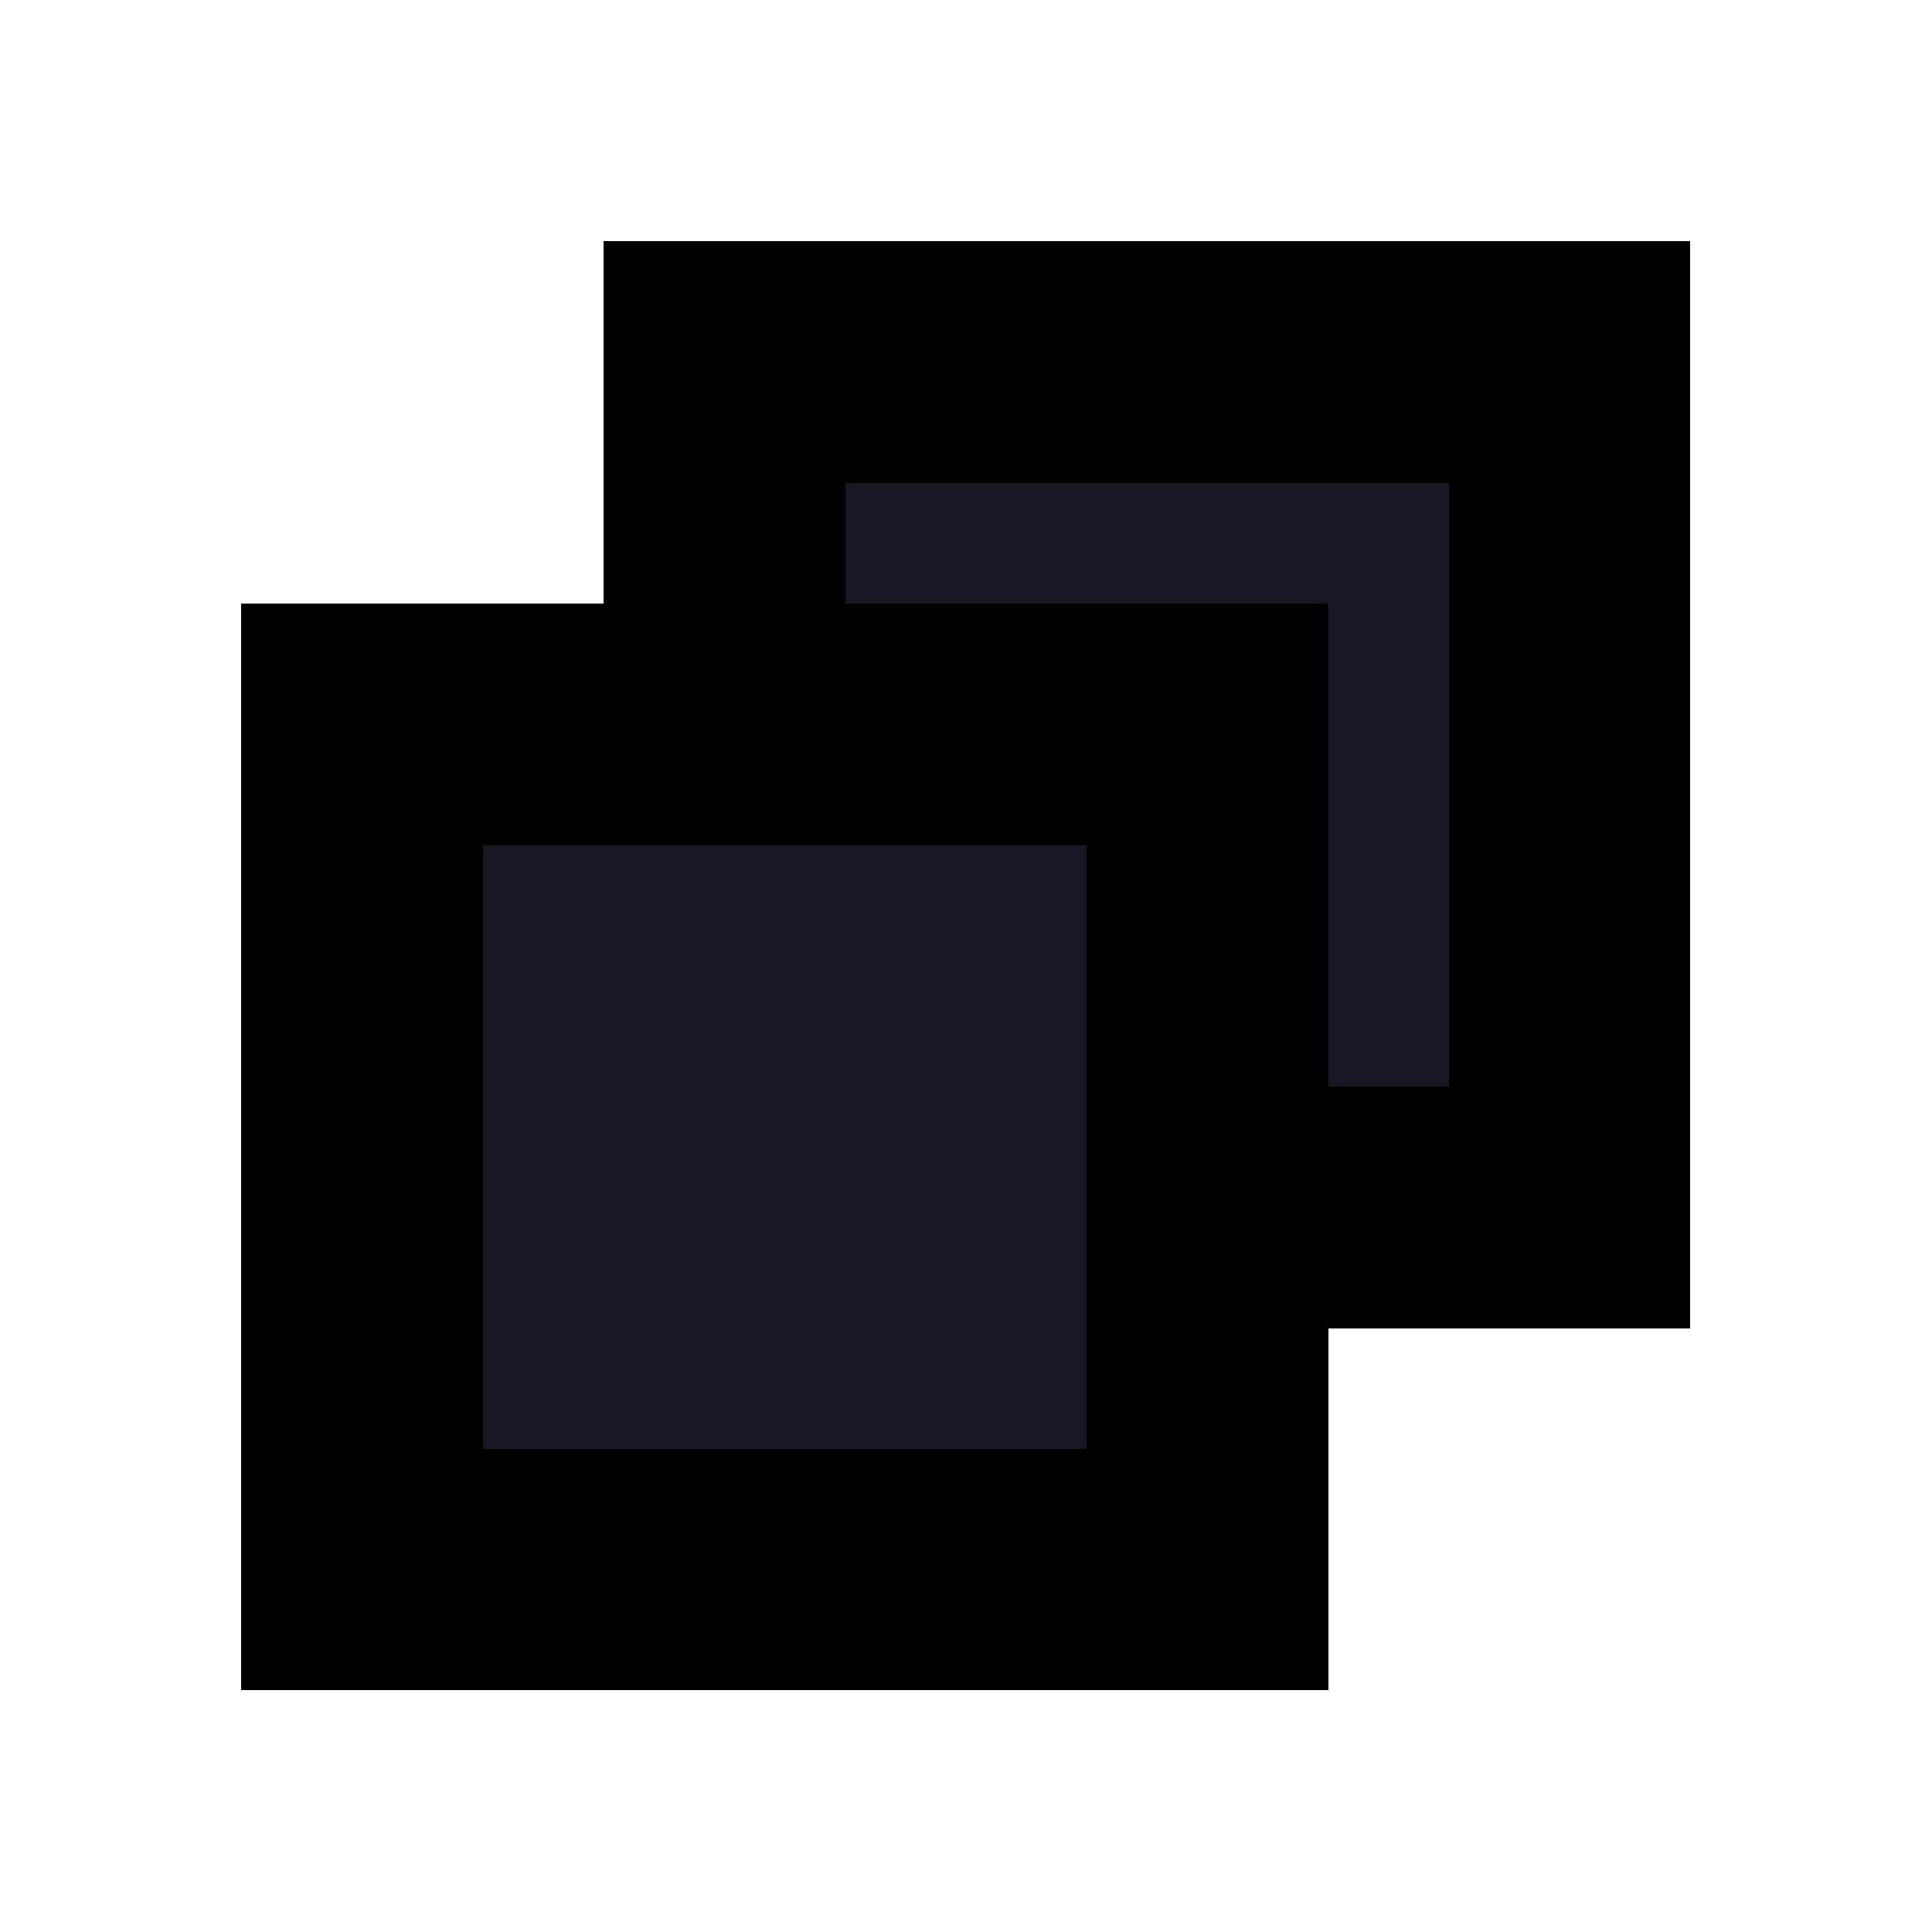
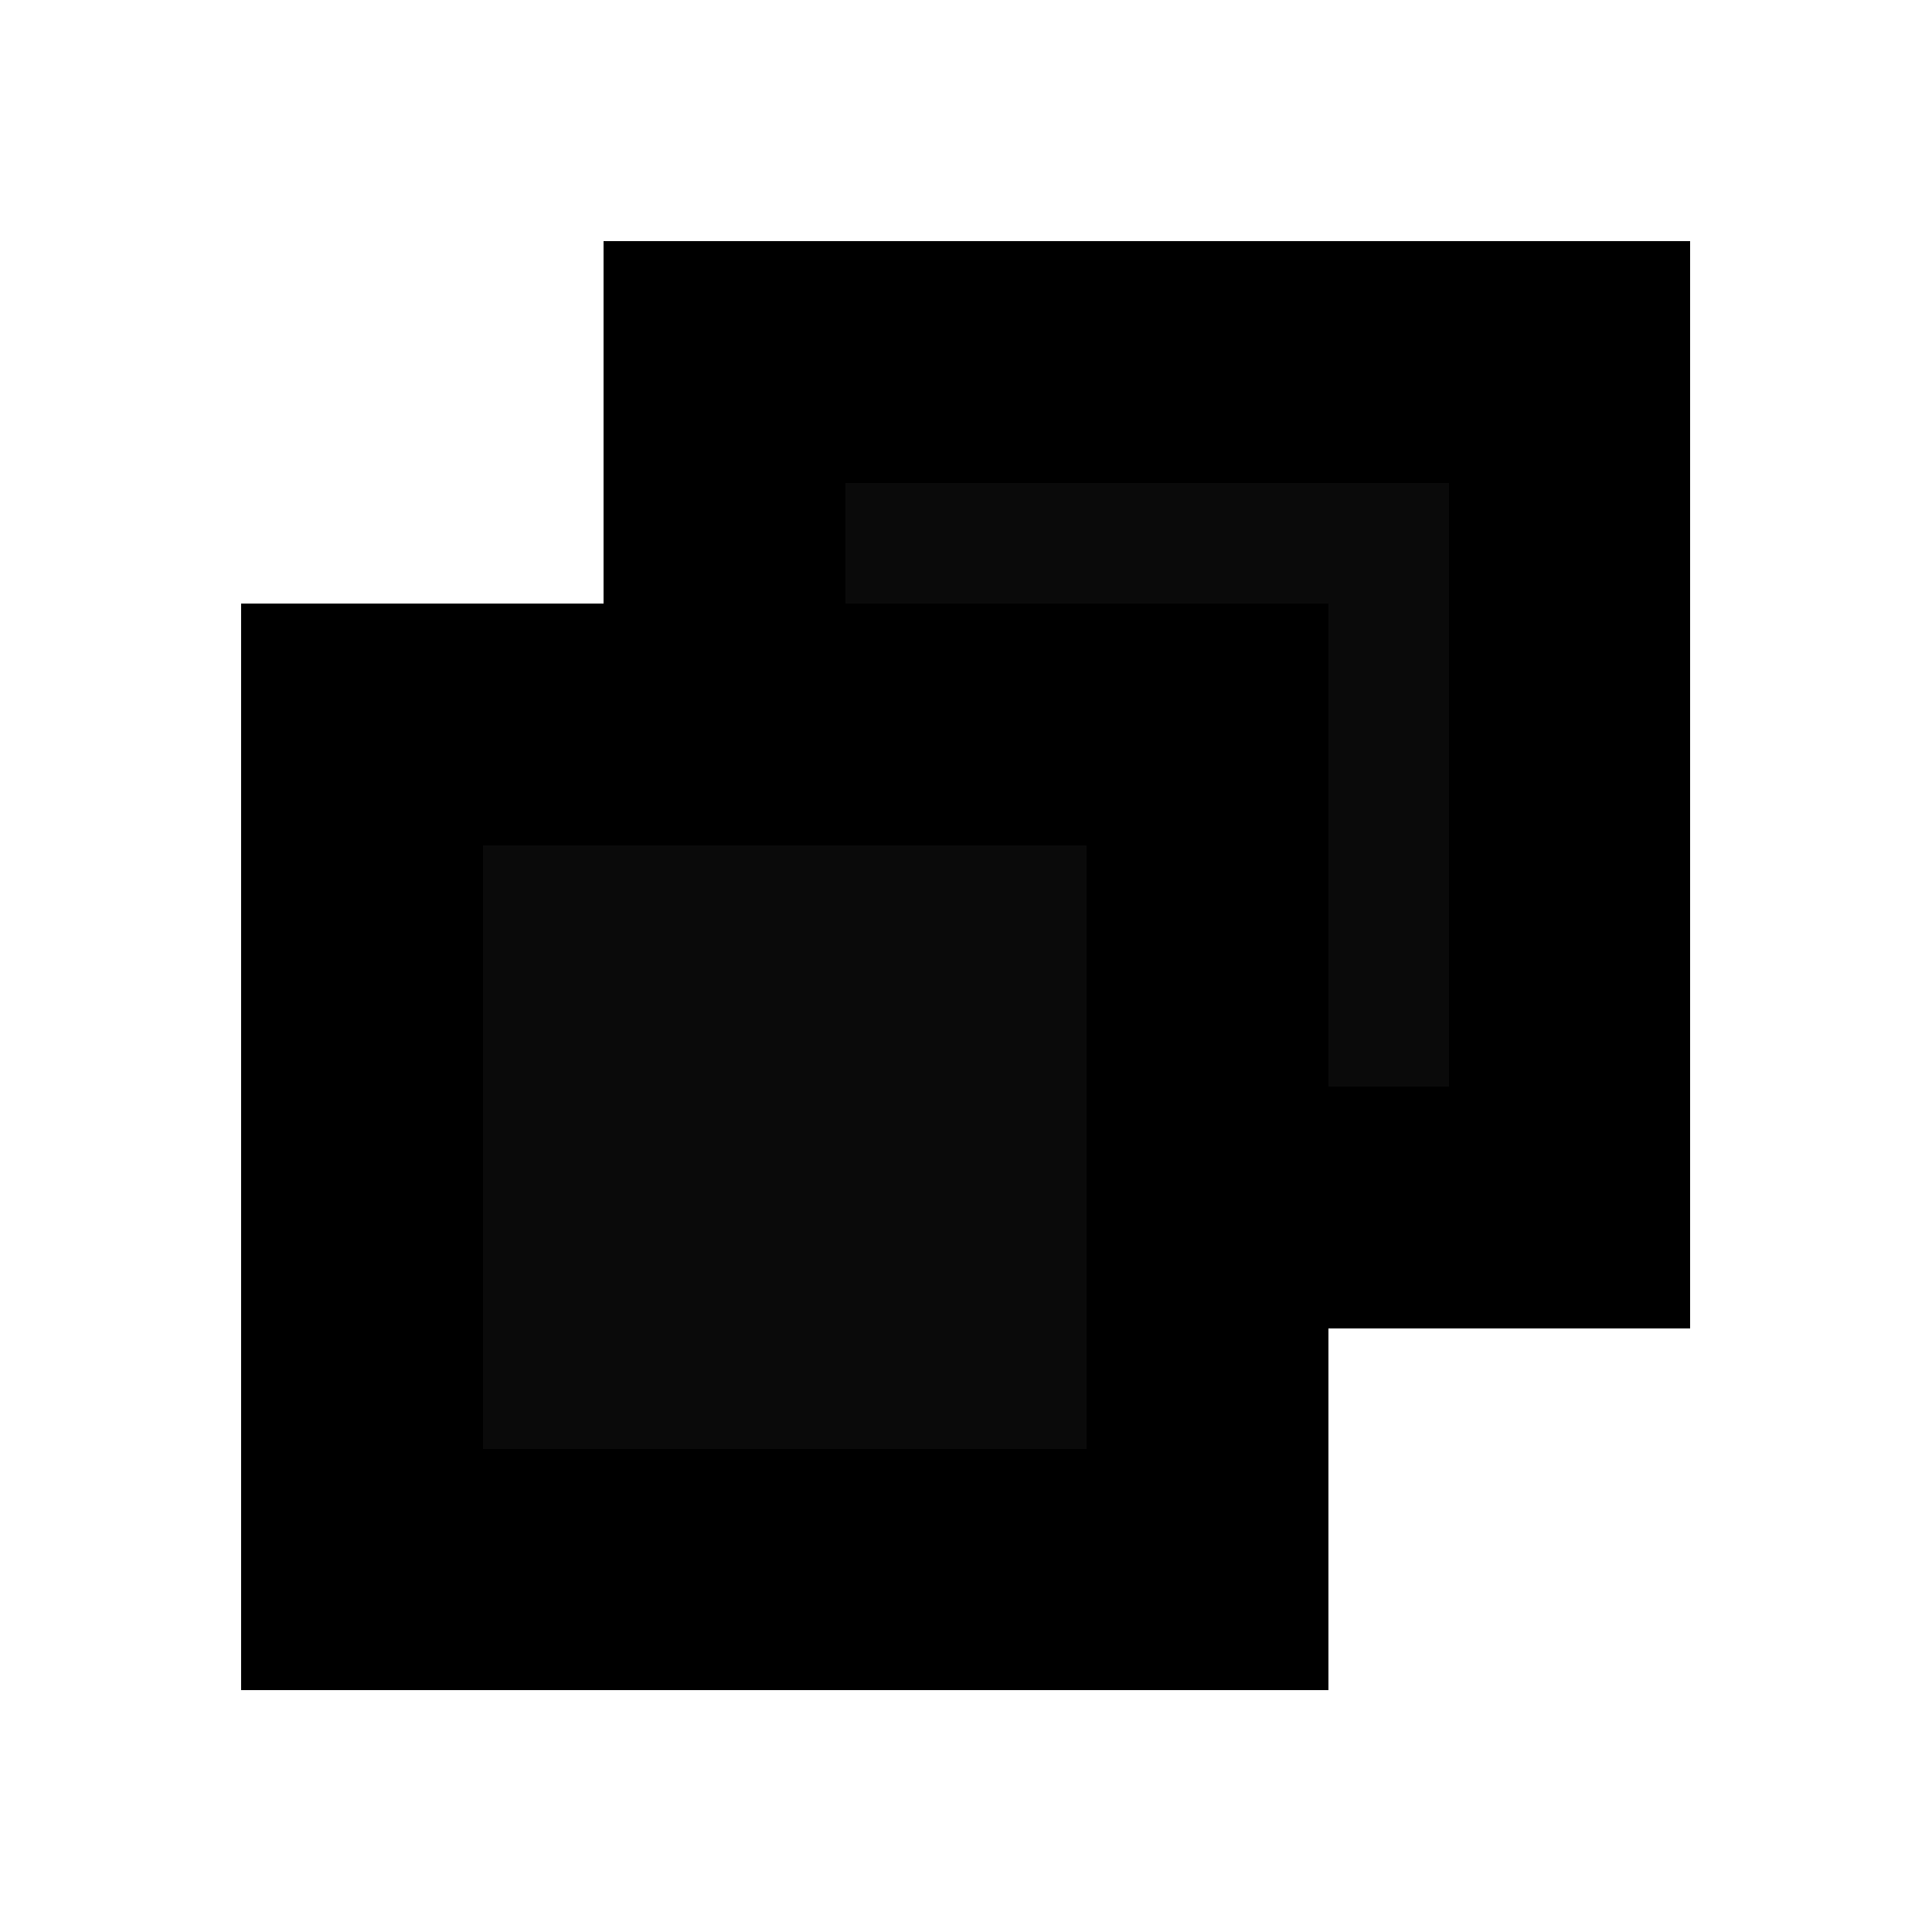
<svg xmlns="http://www.w3.org/2000/svg" viewBox="0 0 16 16" width="16" height="16" fill="currentColor" shape-rendering="crispEdges">
  <rect x="5" y="2" width="9" height="9" />
-   <rect x="7" y="4" width="5" height="5" fill="#181825" />
+   <rect x="7" y="4" width="5" height="5" fill="#0a0a0a" />
  <rect x="2" y="5" width="9" height="9" />
-   <rect x="4" y="7" width="5" height="5" fill="#181825" />
+   <rect x="4" y="7" width="5" height="5" fill="#0a0a0a" />
</svg>
